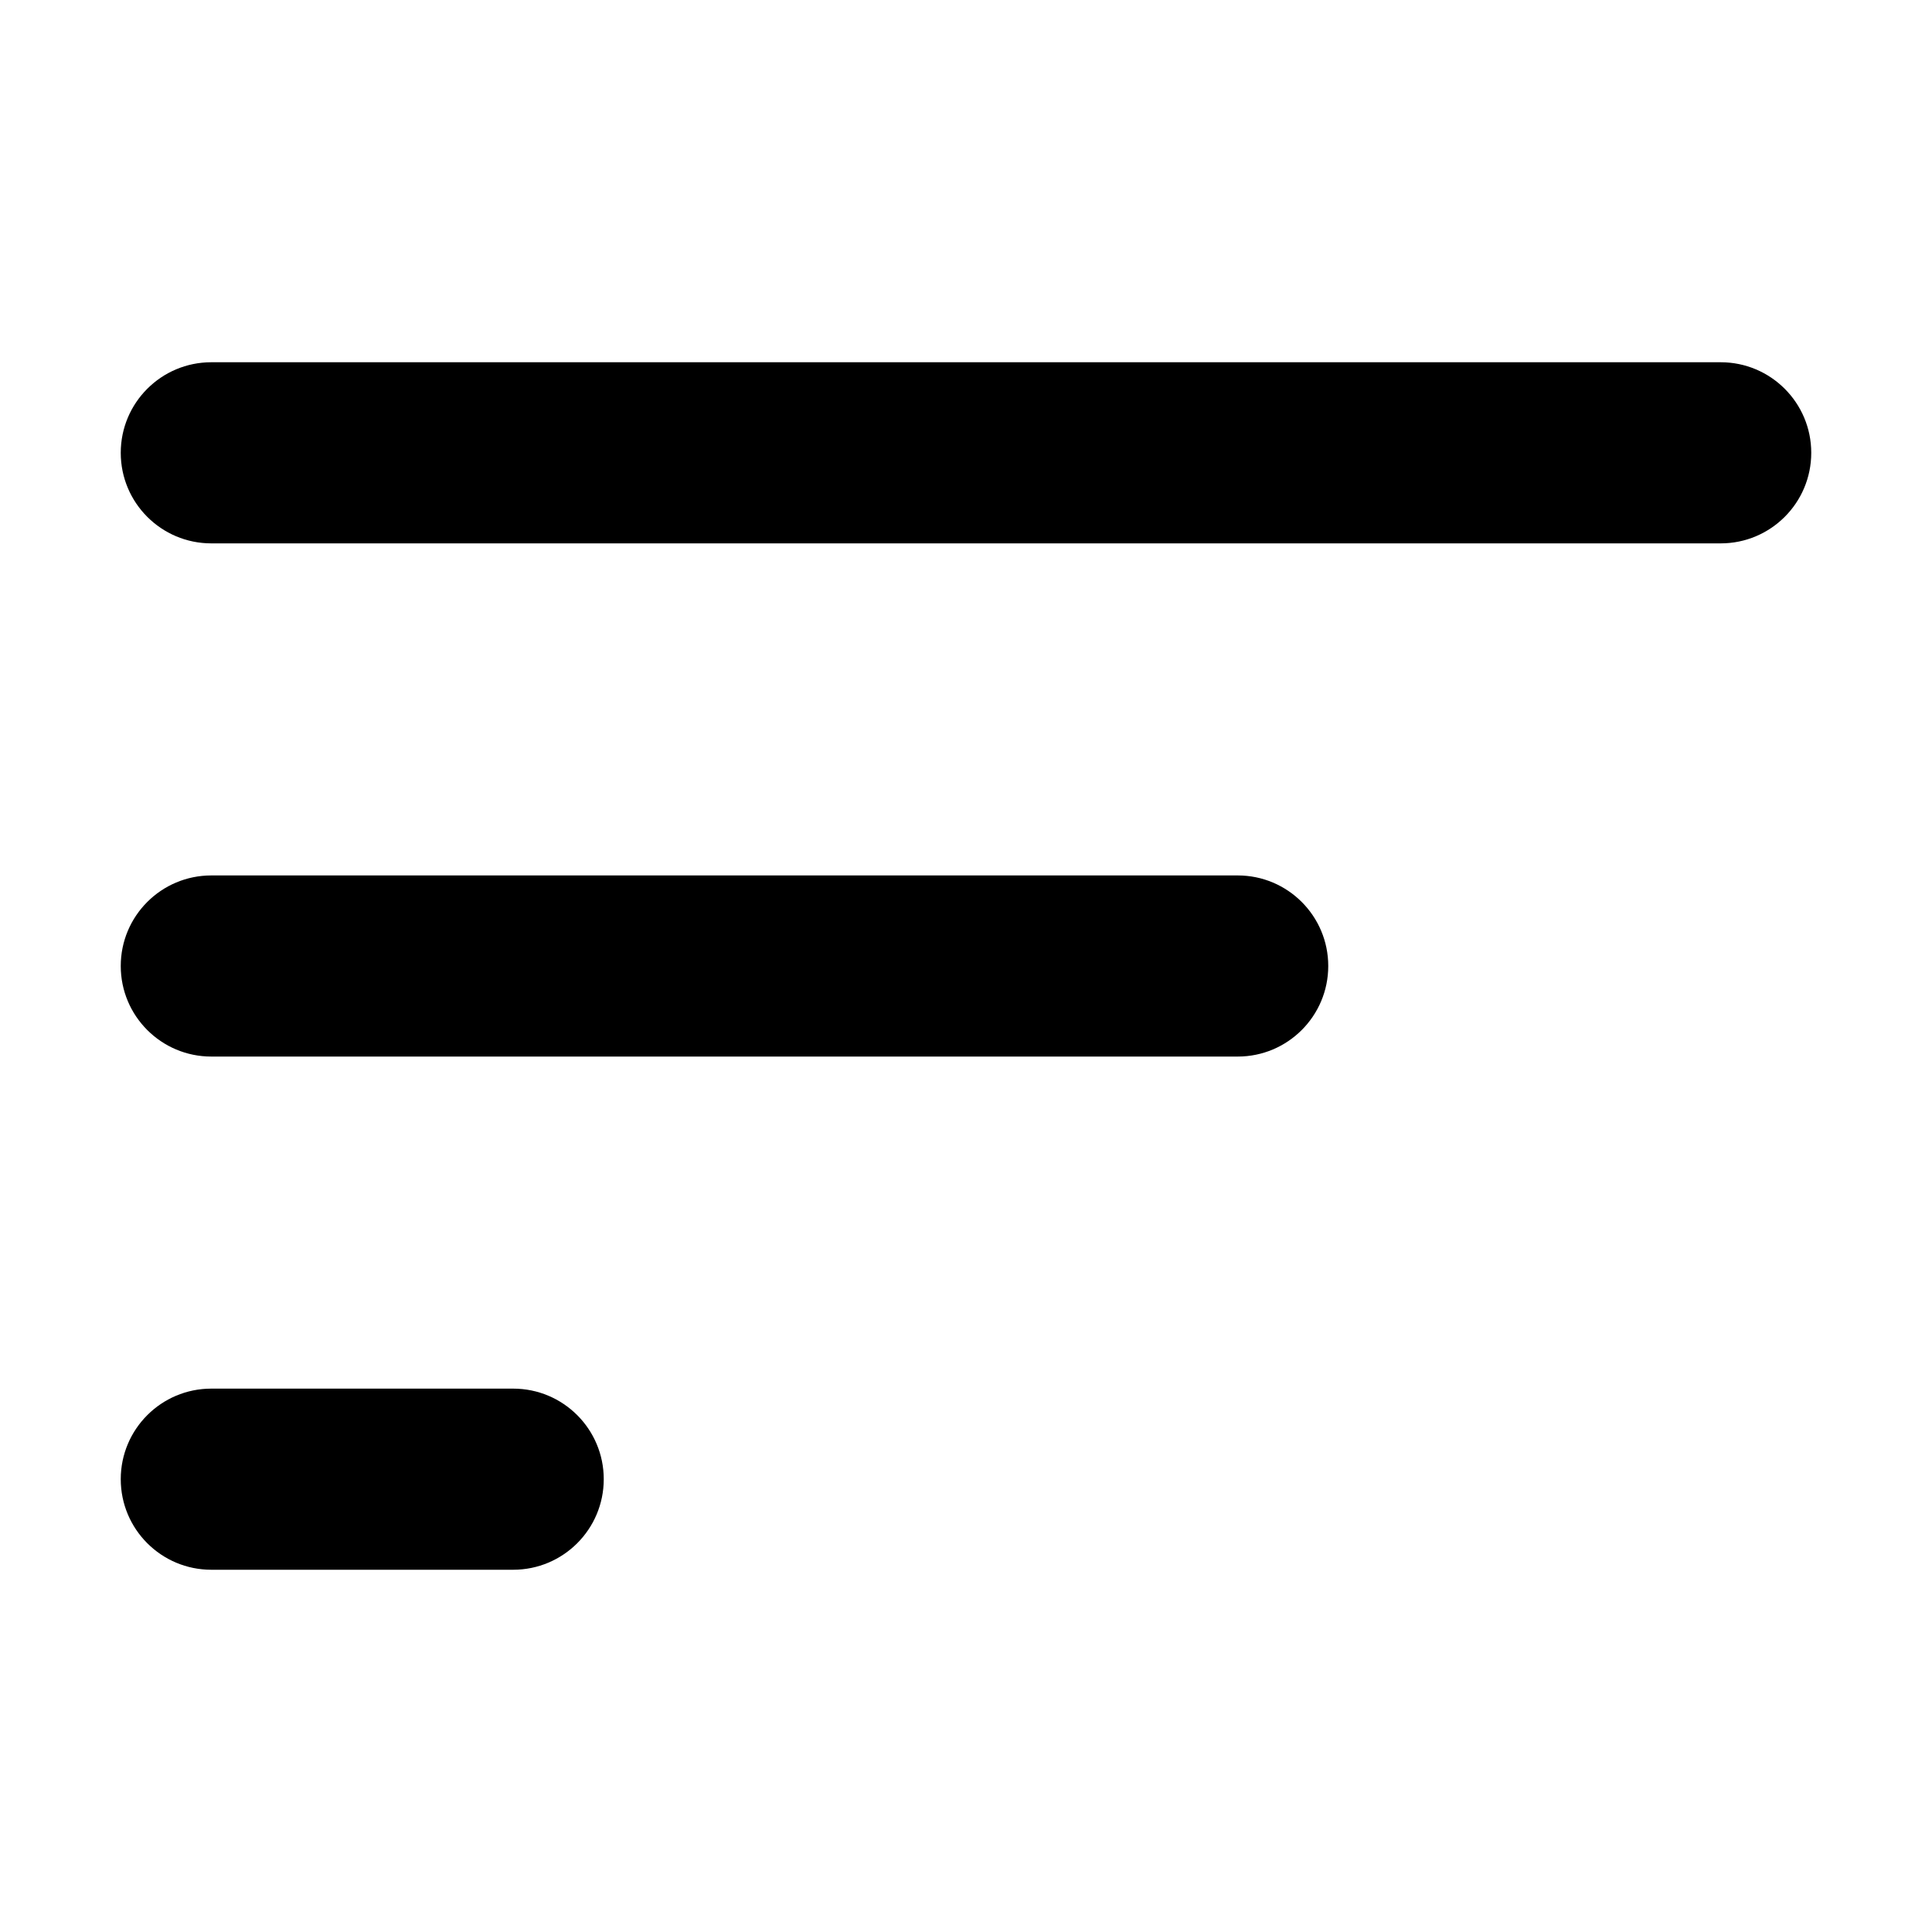
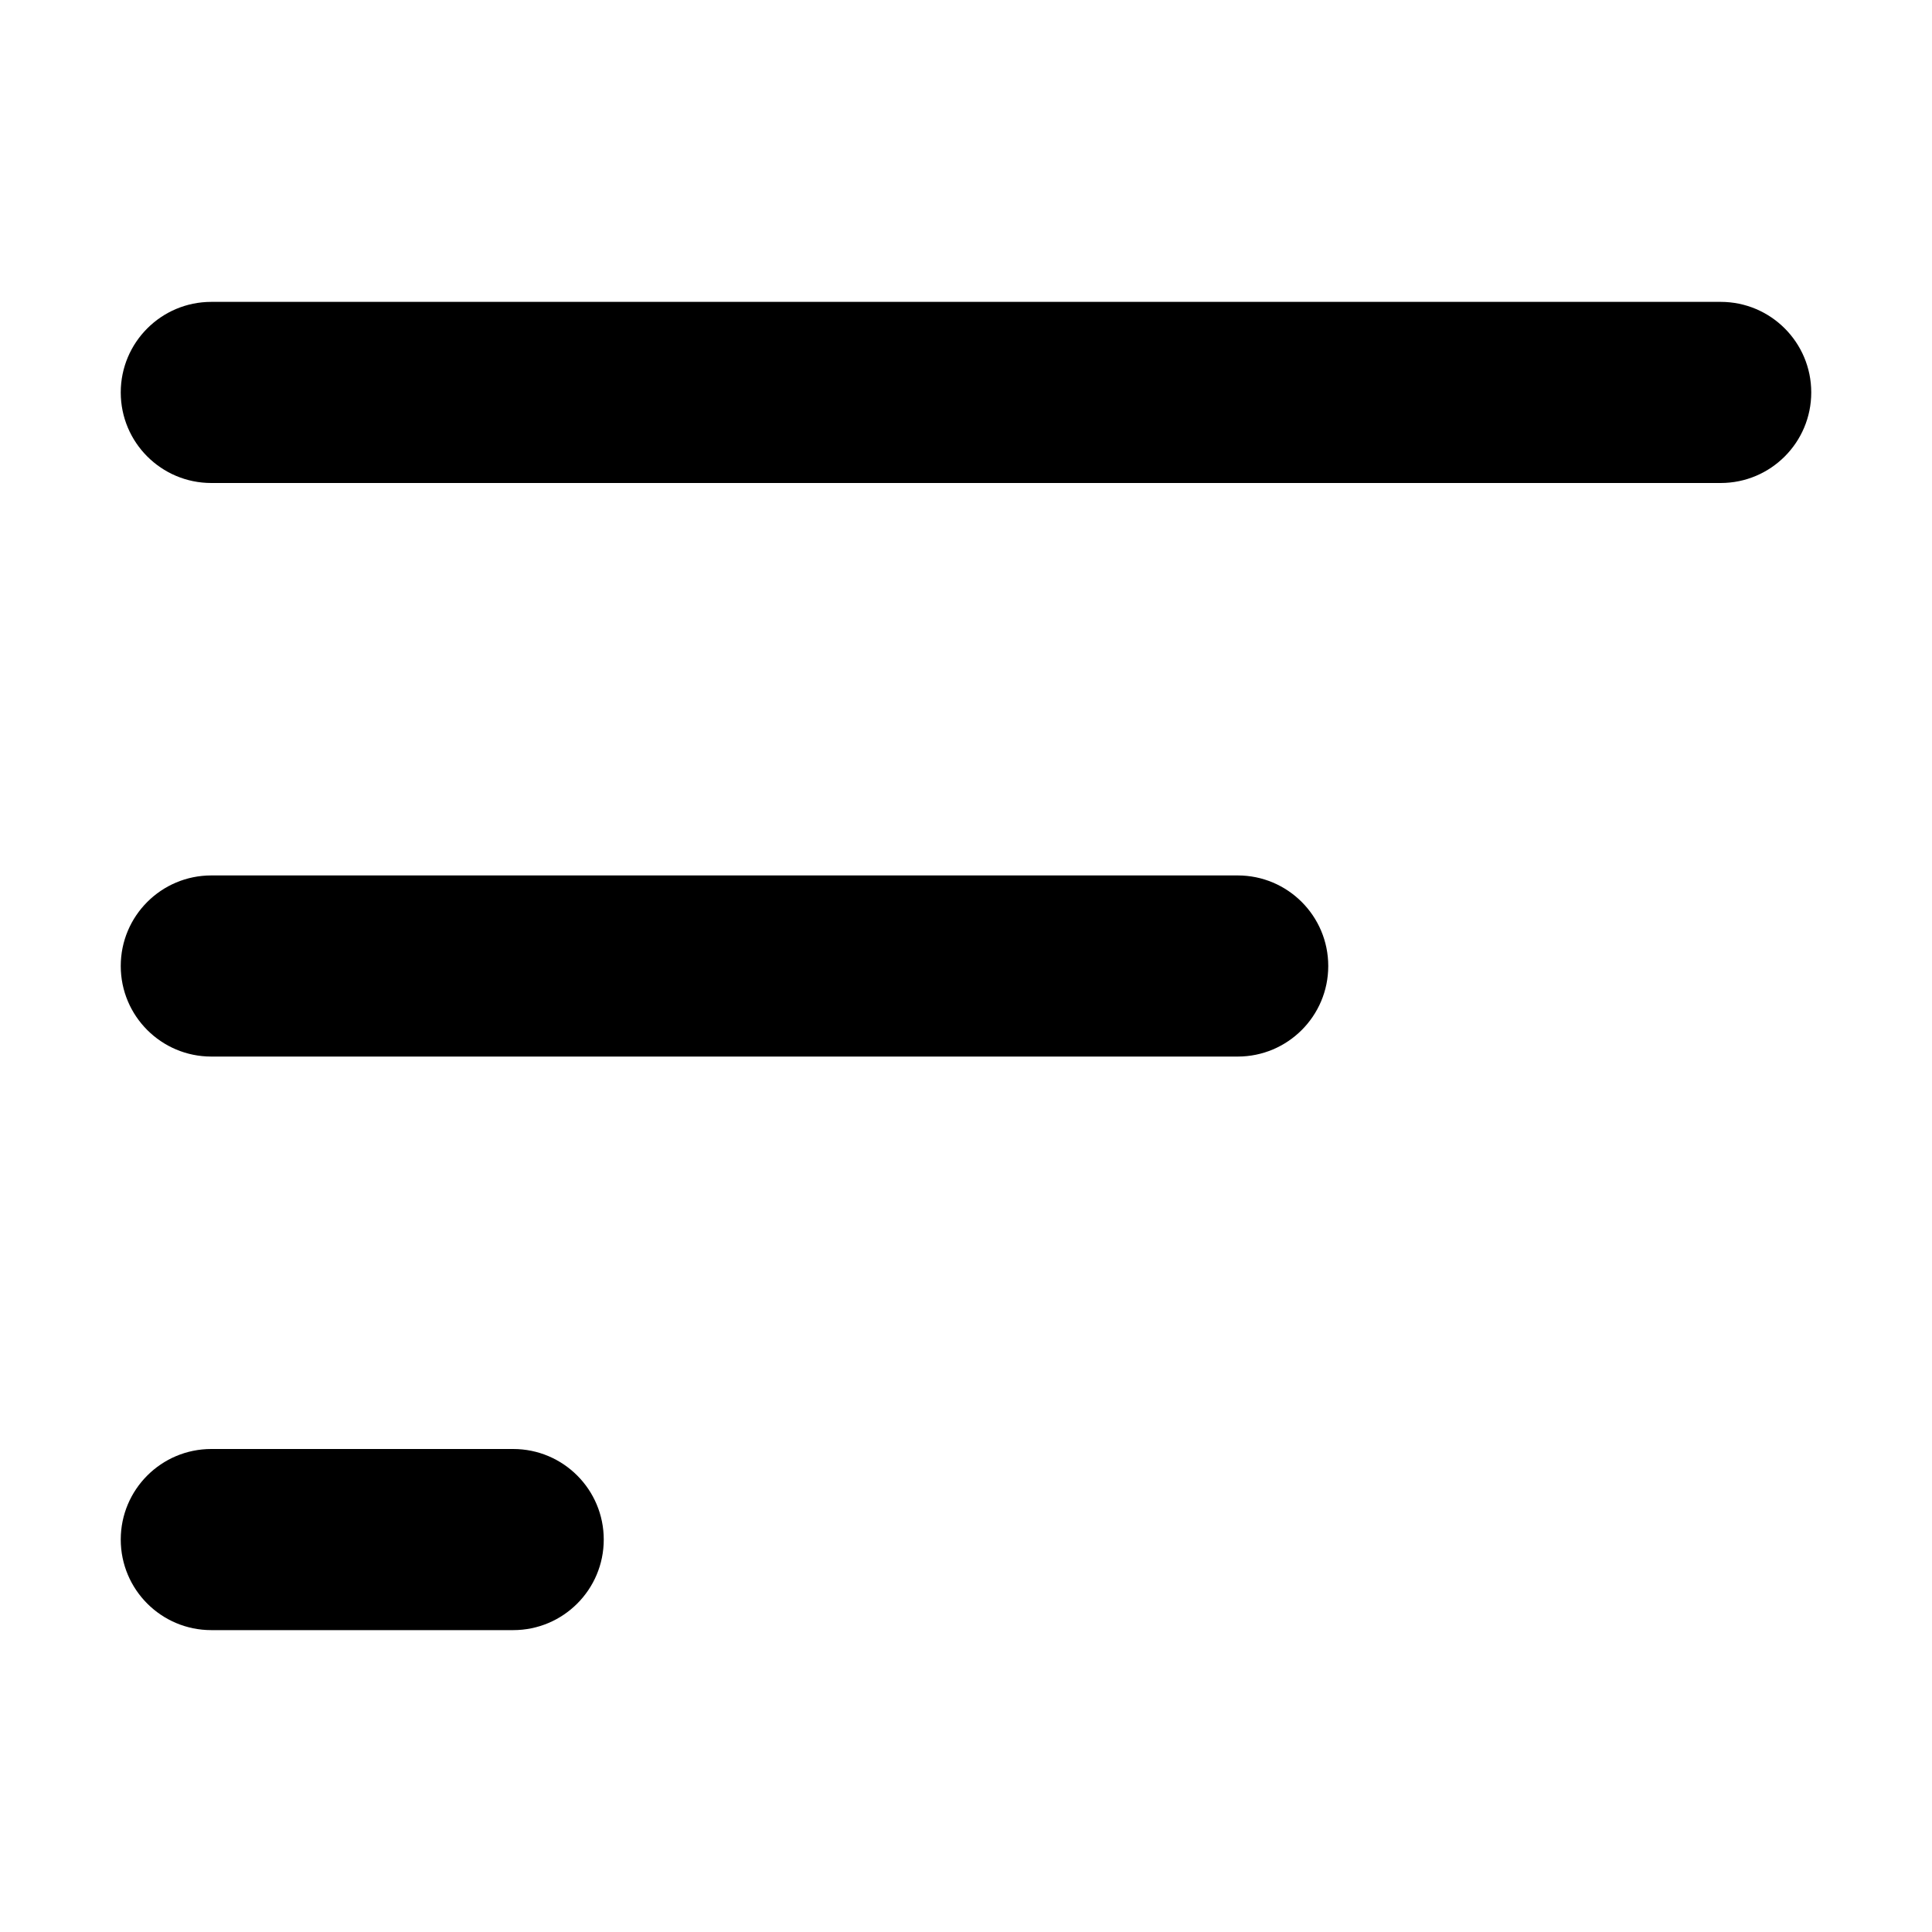
<svg xmlns="http://www.w3.org/2000/svg" width="16" height="16" fill="none" viewBox="0 0 16 16">
-   <path fill="currentColor" fill-rule="evenodd" d="M1 3.75A.75.75 0 0 1 1.75 3h12.5a.75.75 0 0 1 0 1.5H1.75A.75.75 0 0 1 1 3.75ZM1 8a.75.75 0 0 1 .75-.75h8.5a.75.75 0 0 1 0 1.5h-8.5A.75.75 0 0 1 1 8Zm.75 3.5a.75.75 0 0 0 0 1.5h2.5a.75.75 0 0 0 0-1.5h-2.5Z" clip-rule="evenodd" />
+   <path fill="currentColor" fill-rule="evenodd" d="M1 3.25a.75.75 0 0 1 .75-.75h12.5a.75.75 0 0 1 0 1.5H1.75A.75.75 0 0 1 1 3.25ZM1 8a.75.75 0 0 1 .75-.75h8.5a.75.75 0 0 1 0 1.5h-8.5A.75.75 0 0 1 1 8Zm.75 4a.75.75 0 0 0 0 1.5h2.5a.75.75 0 0 0 0-1.5h-2.5Z" clip-rule="evenodd" />
</svg>
